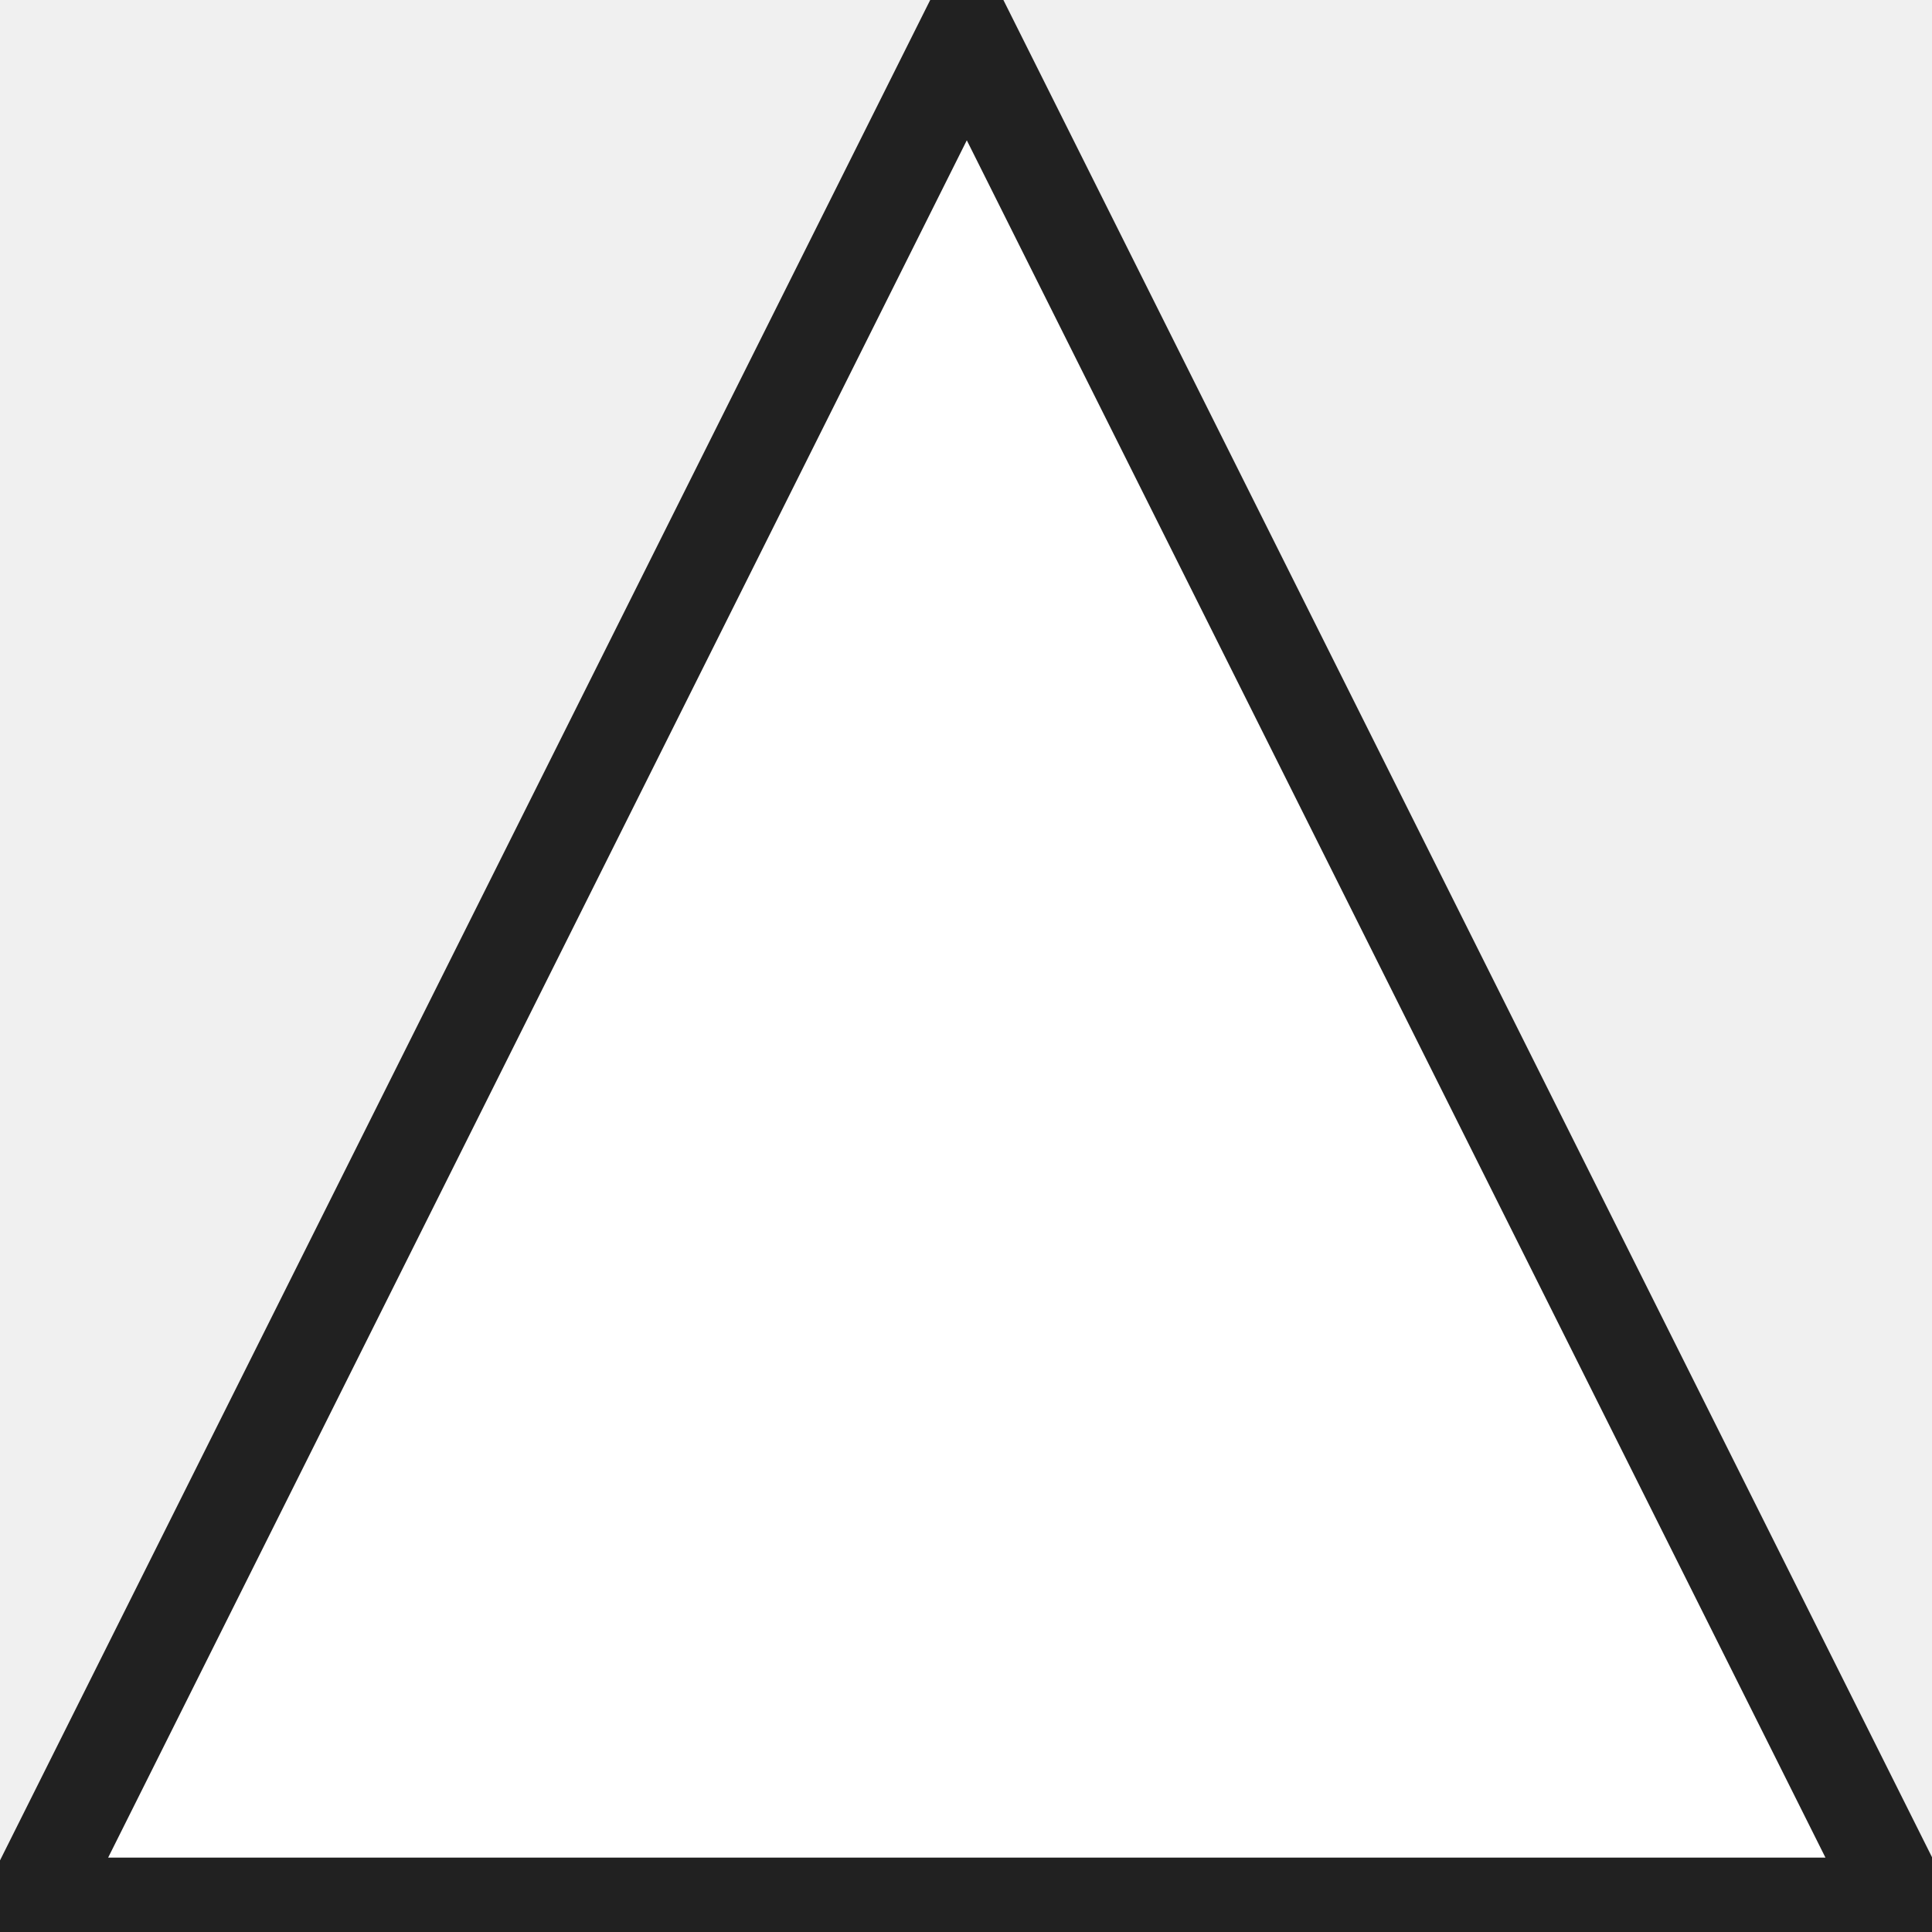
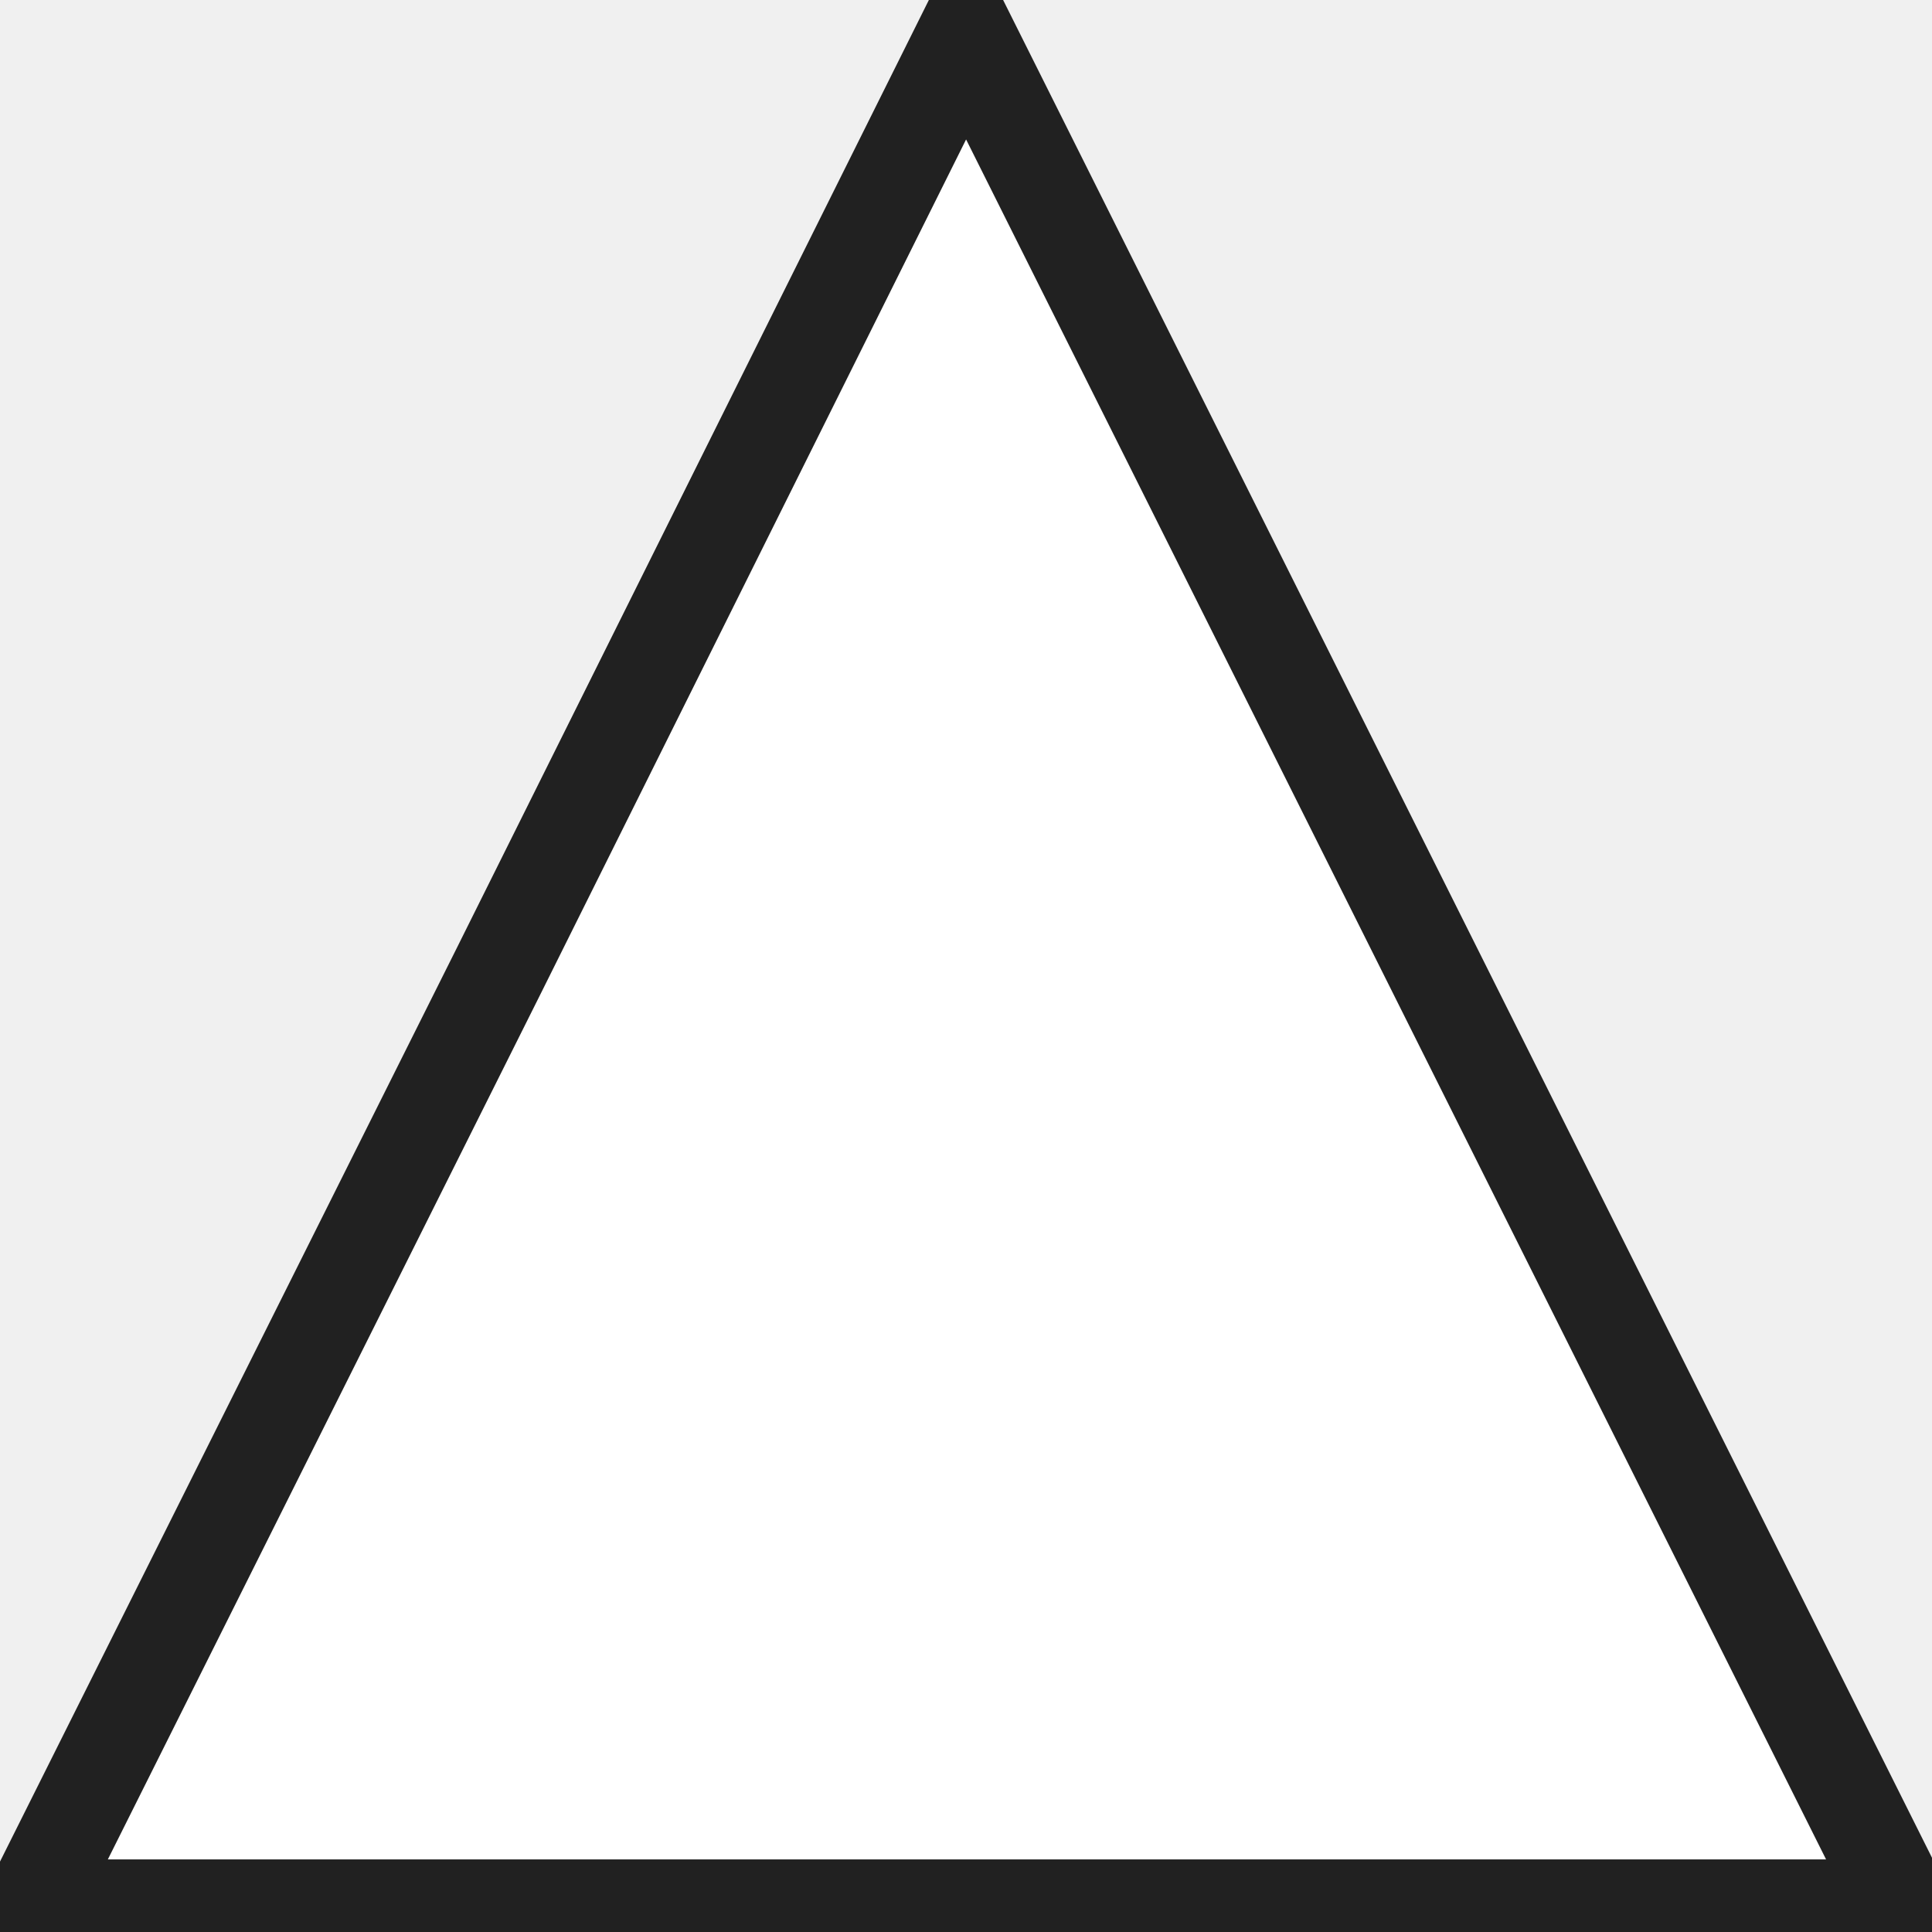
- <svg xmlns="http://www.w3.org/2000/svg" xml:space="preserve" width="100" height="100" viewBox="180 219 101 101" version="1.1" id="svg4980">
-   <defs id="defs4984" />
-   <path d="m 255.005,269.68 24.463,48.926 h -97.852 l 24.463,-48.926 24.463,-48.926 z" style="opacity:1;fill:#ffffff;fill-opacity:1;fill-rule:nonzero;stroke:#212121;stroke-width:4.942;stroke-linecap:butt;stroke-linejoin:miter;stroke-miterlimit:4;stroke-dasharray:none;stroke-dashoffset:0;stroke-opacity:1" vector-effect="non-scaling-stroke" id="path4978" />
+ <svg xmlns="http://www.w3.org/2000/svg" xml:space="preserve" width="100" height="100" viewBox="180 219 101 101">
+   <path d="m255 269.7 24.5 49h-97.9l24.5-49 24.4-49z" style="opacity:1;fill:#fff;fill-opacity:1;fill-rule:nonzero;stroke:#212121;stroke-width:4.942;stroke-linecap:butt;stroke-linejoin:miter;stroke-miterlimit:4;stroke-dasharray:none;stroke-dashoffset:0;stroke-opacity:1" vector-effect="non-scaling-stroke" />
</svg>
